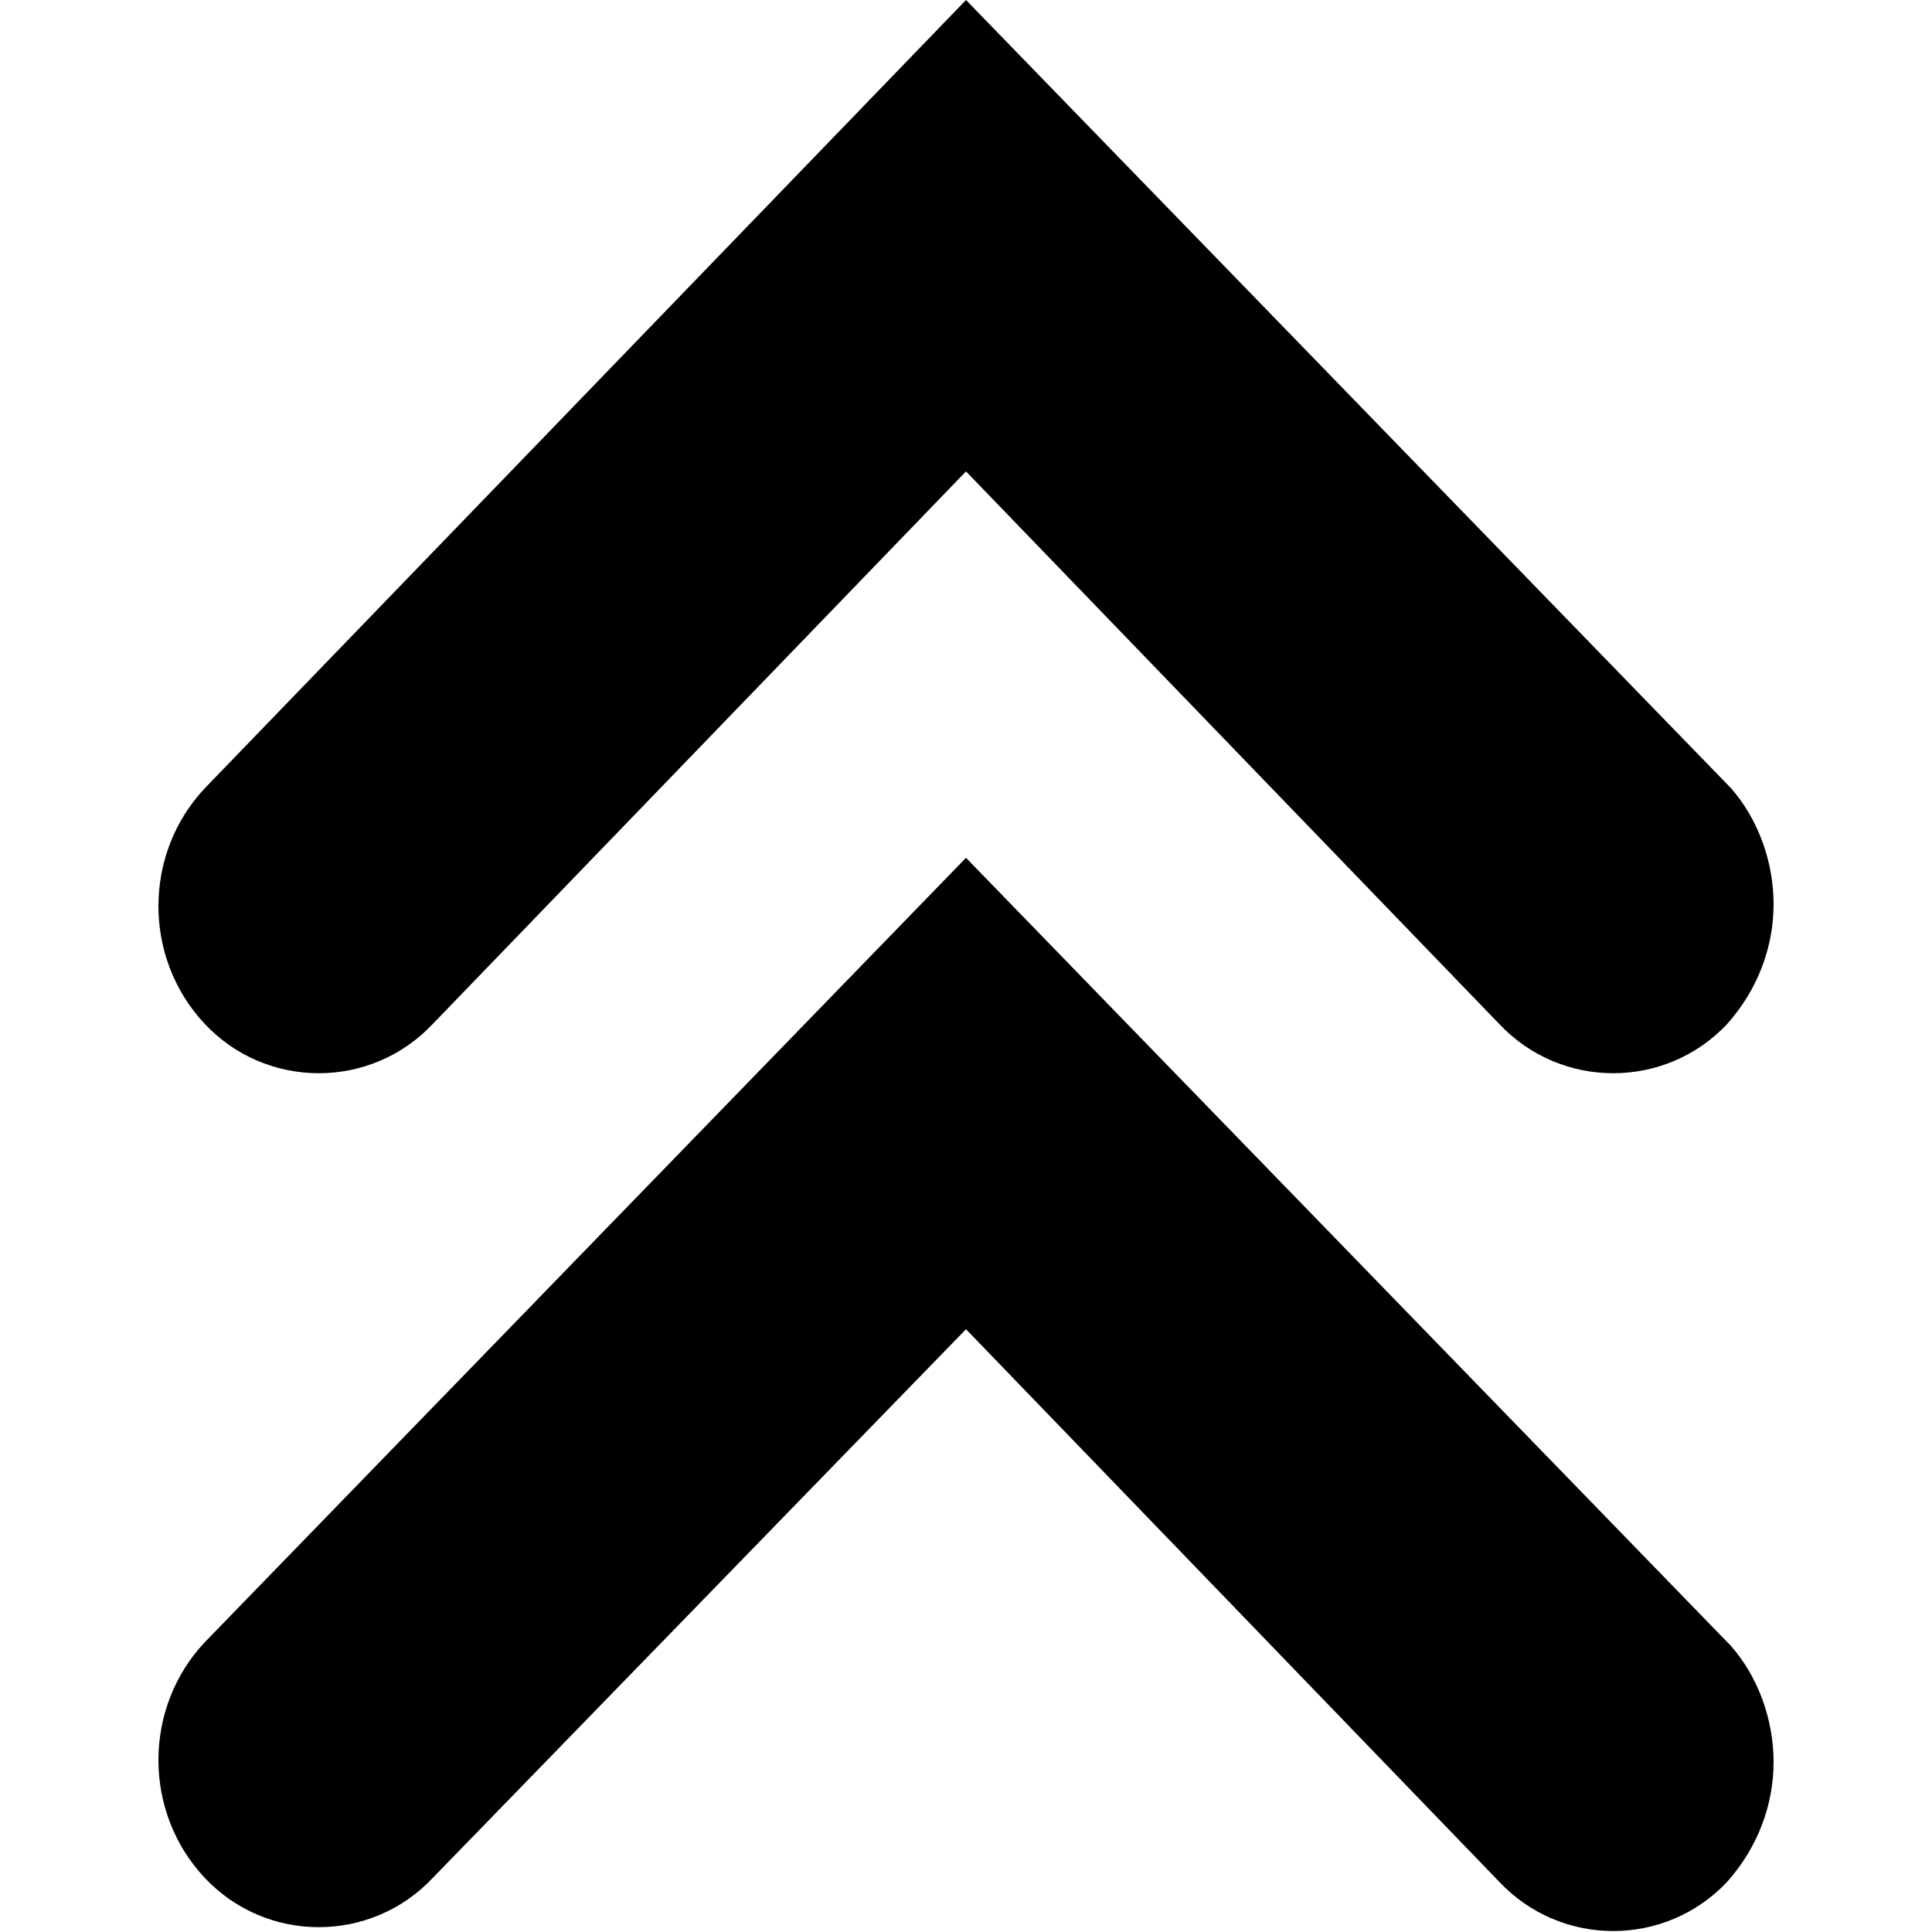
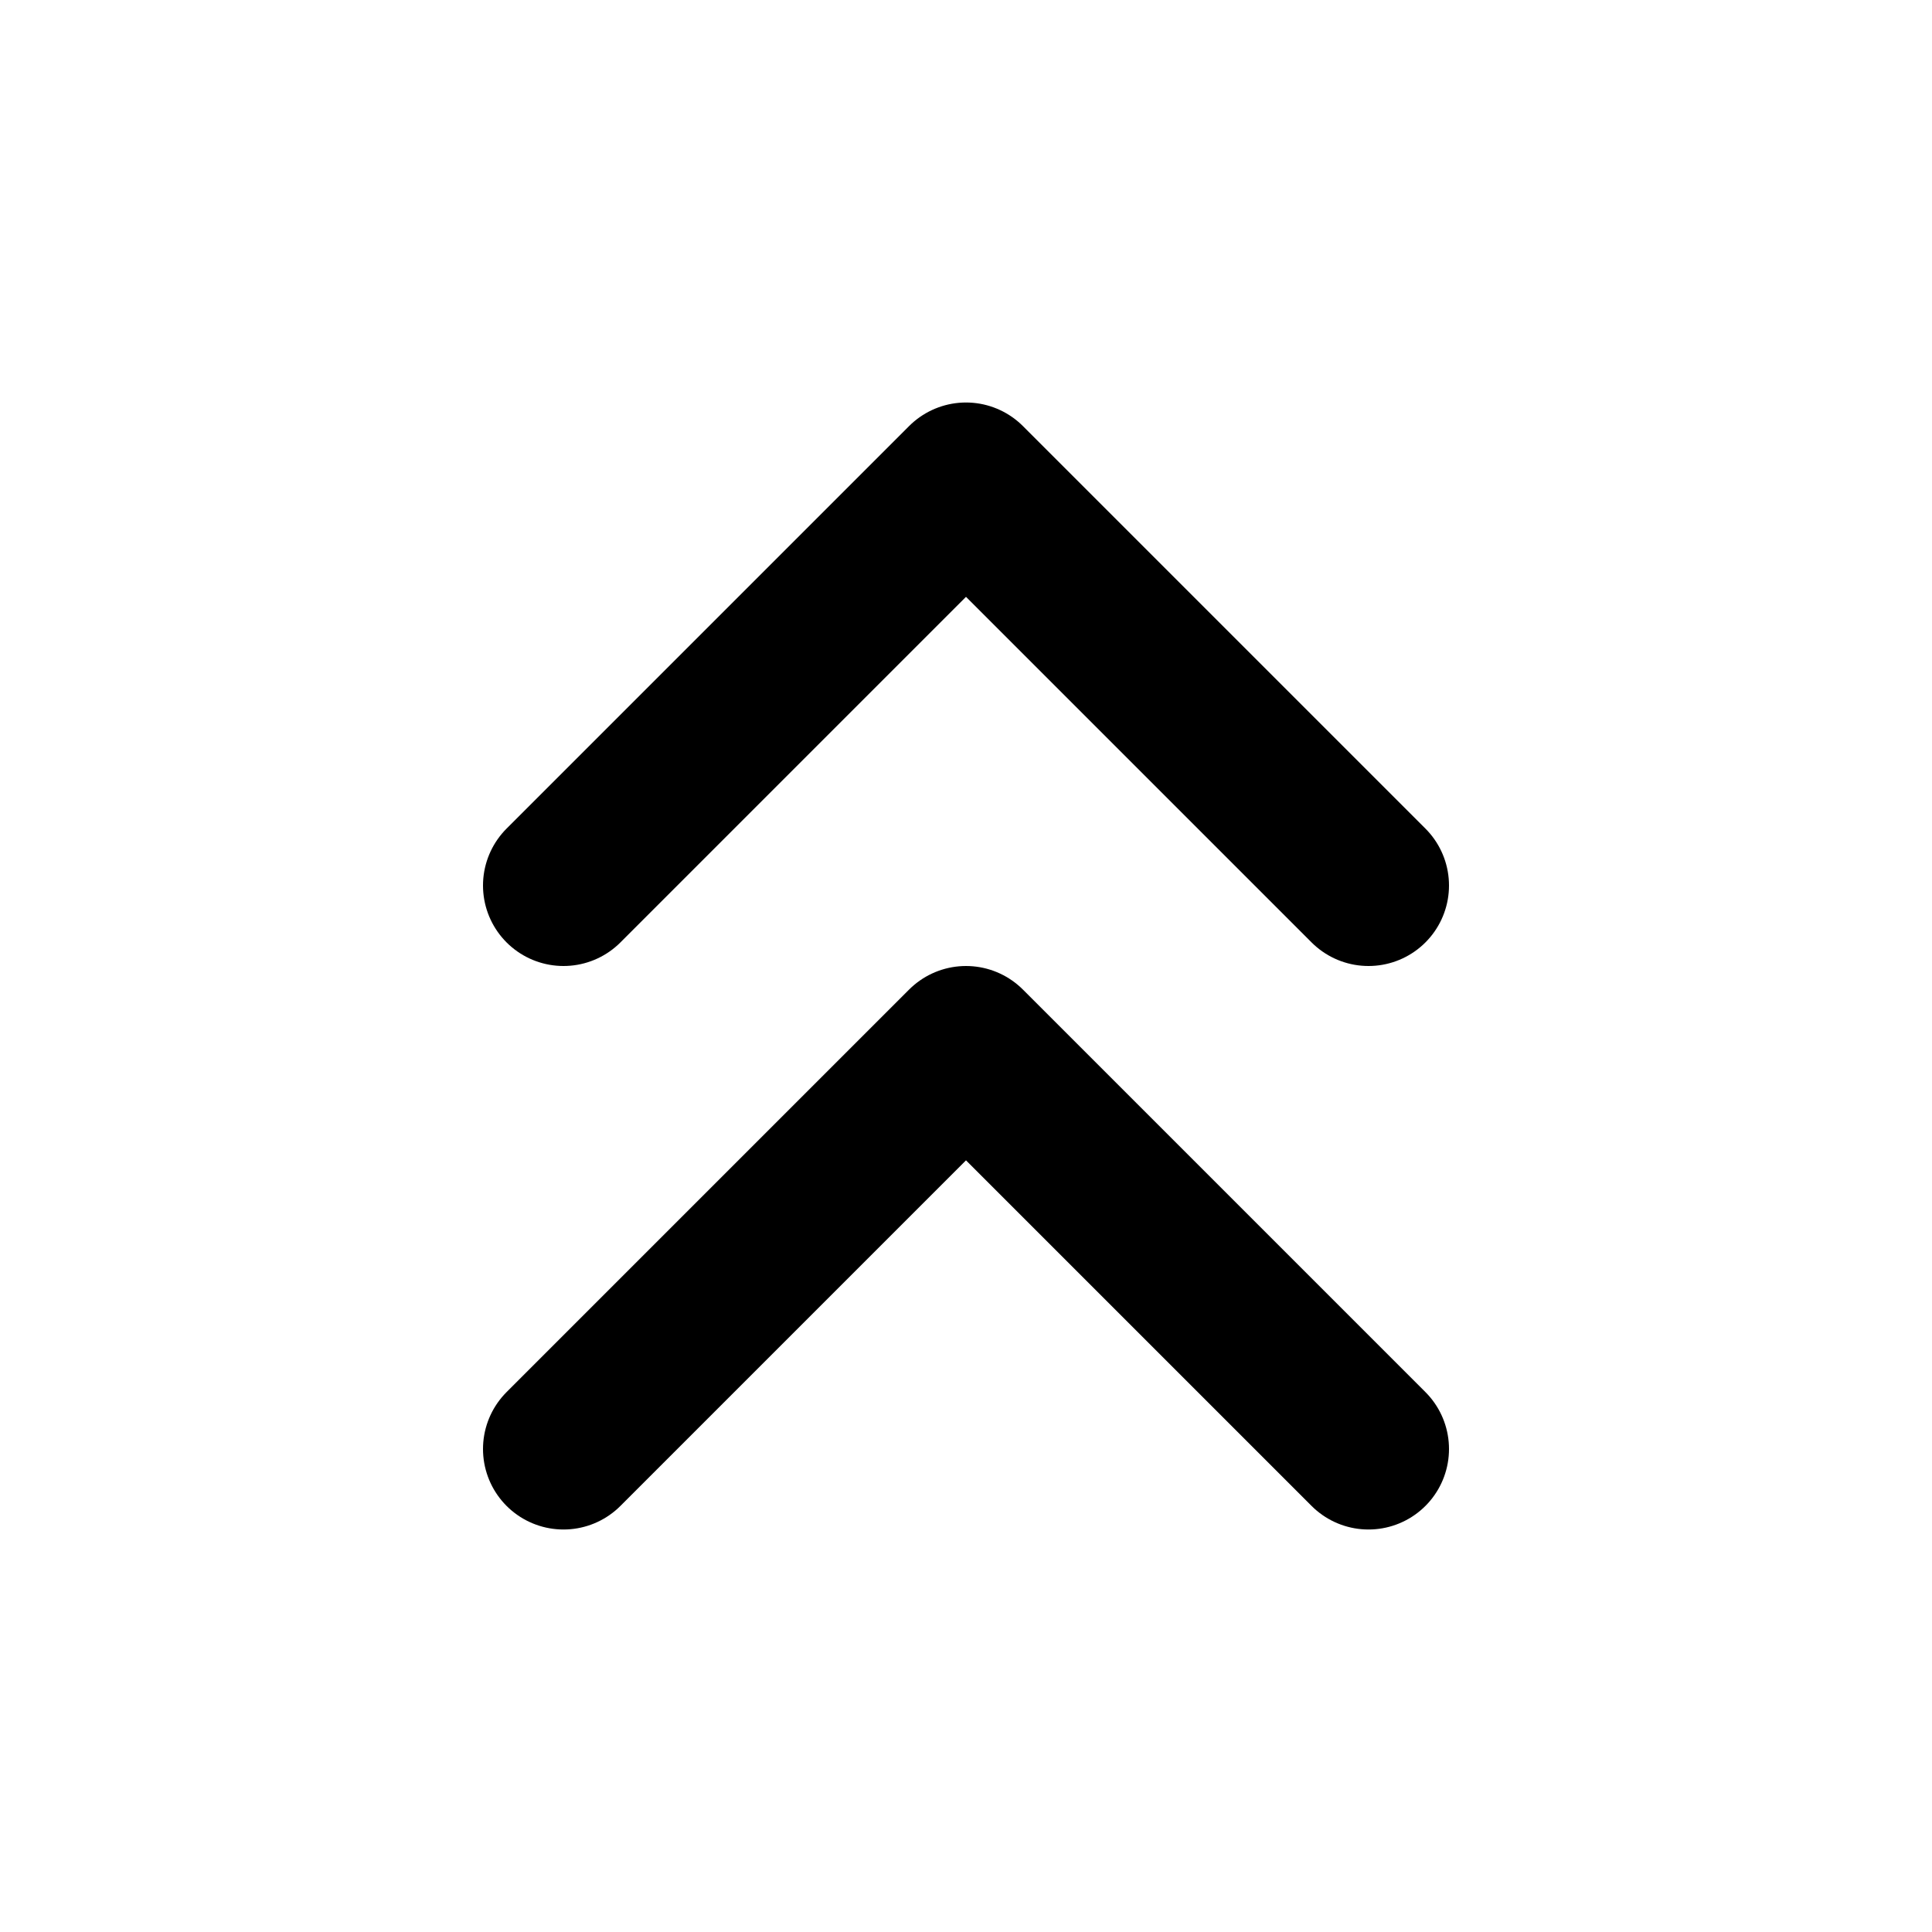
- <svg xmlns="http://www.w3.org/2000/svg" width="560" height="560" viewBox="0 0 560 560">
-   <path d="M514.078 262.078c0 12.32-4.476 24.64-13.437 34.723-17.92 19.04-48.16 19.04-66.08 0L280 136.64 125.44 296.8c-17.92 19.04-48.16 19.04-66.08 0-17.92-19.038-17.92-49.28 0-68.32L280 0l221.762 228.48c7.84 8.96 12.32 21.28 12.32 33.598z" />
-   <path d="M514.078 510.72c0 12.32-4.476 24.64-13.437 34.72-17.92 19.04-48.16 19.04-66.08 0L280 385.28 125.44 544.32c-17.92 19.04-48.16 19.04-66.08 0s-17.92-49.28 0-68.32L280 248.64l221.762 228.48c7.84 8.96 12.32 21.28 12.32 33.6z" />
+ <svg xmlns="http://www.w3.org/2000/svg" width="24px" height="24px" viewBox="0 0 24 24" version="1.1">
+   <g id="icon/chevronDoubleUp" stroke="none" stroke-width="1" fill="none" fill-rule="evenodd" stroke-linecap="round" stroke-linejoin="round">
+     <path d="M7,11 L12,6 L17,11 M17,18 L12,13 L7,18" id="Shape" stroke="#000000" stroke-width="2" />
+   </g>
</svg>
